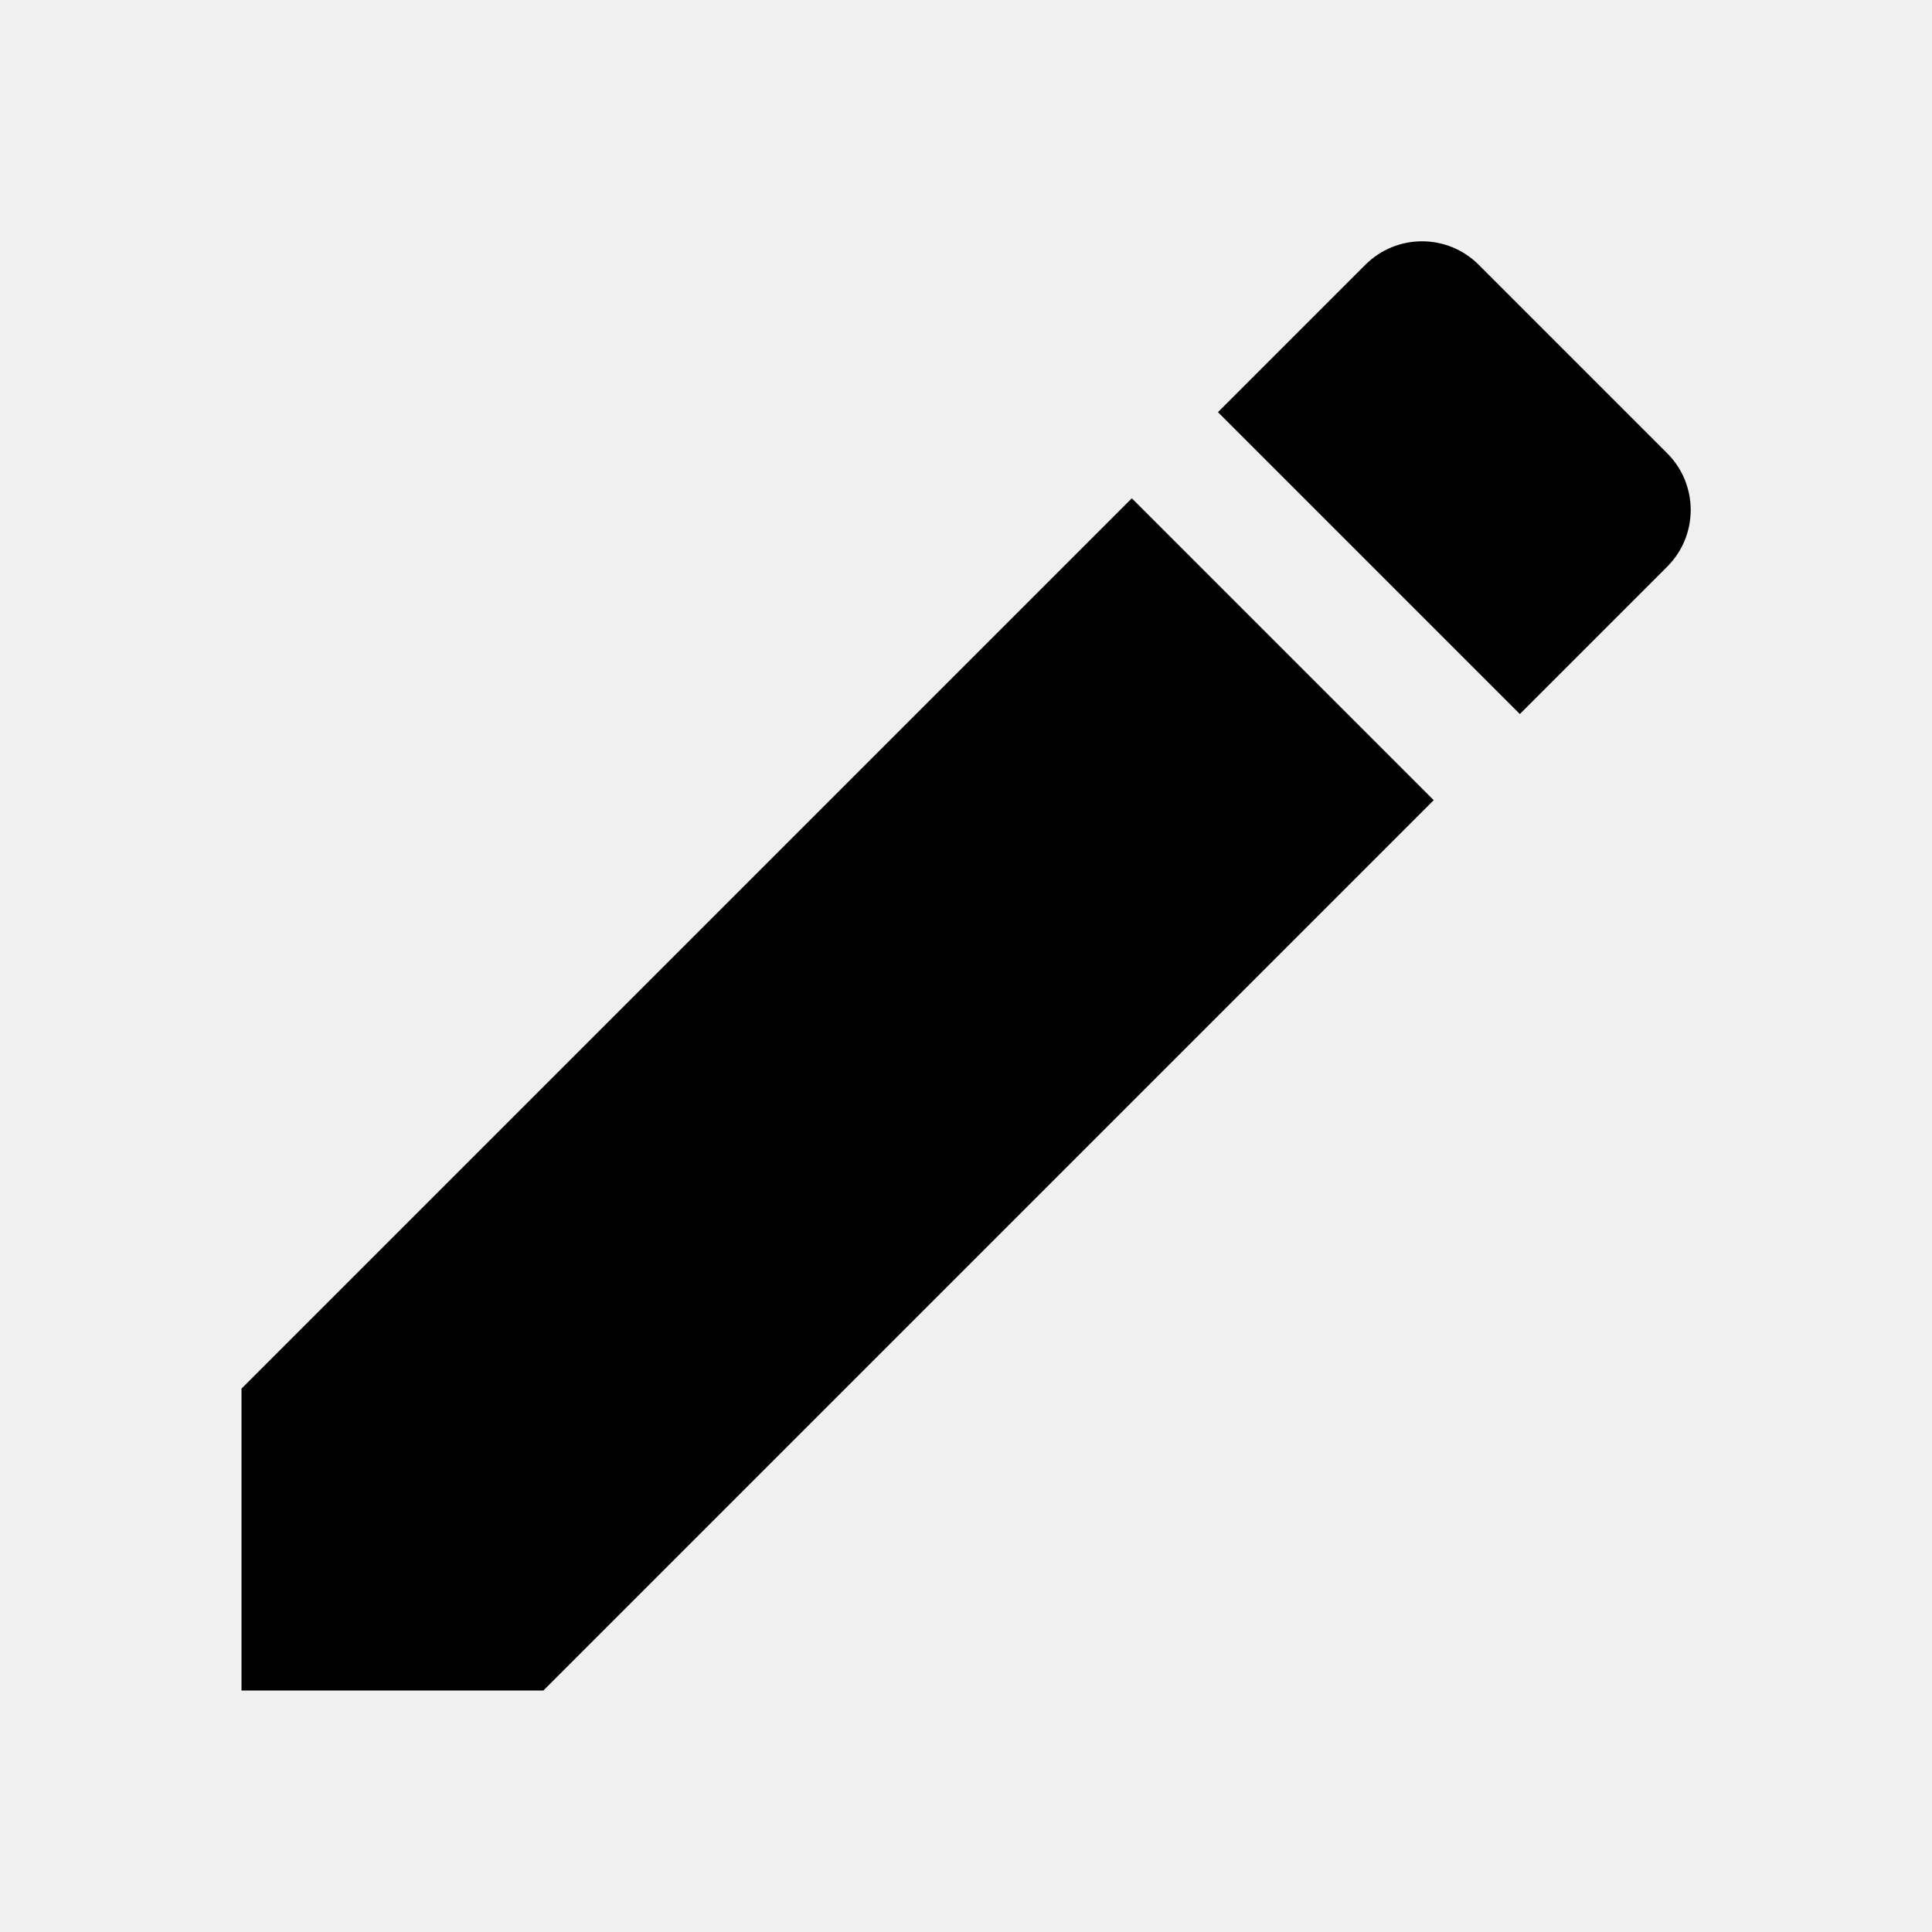
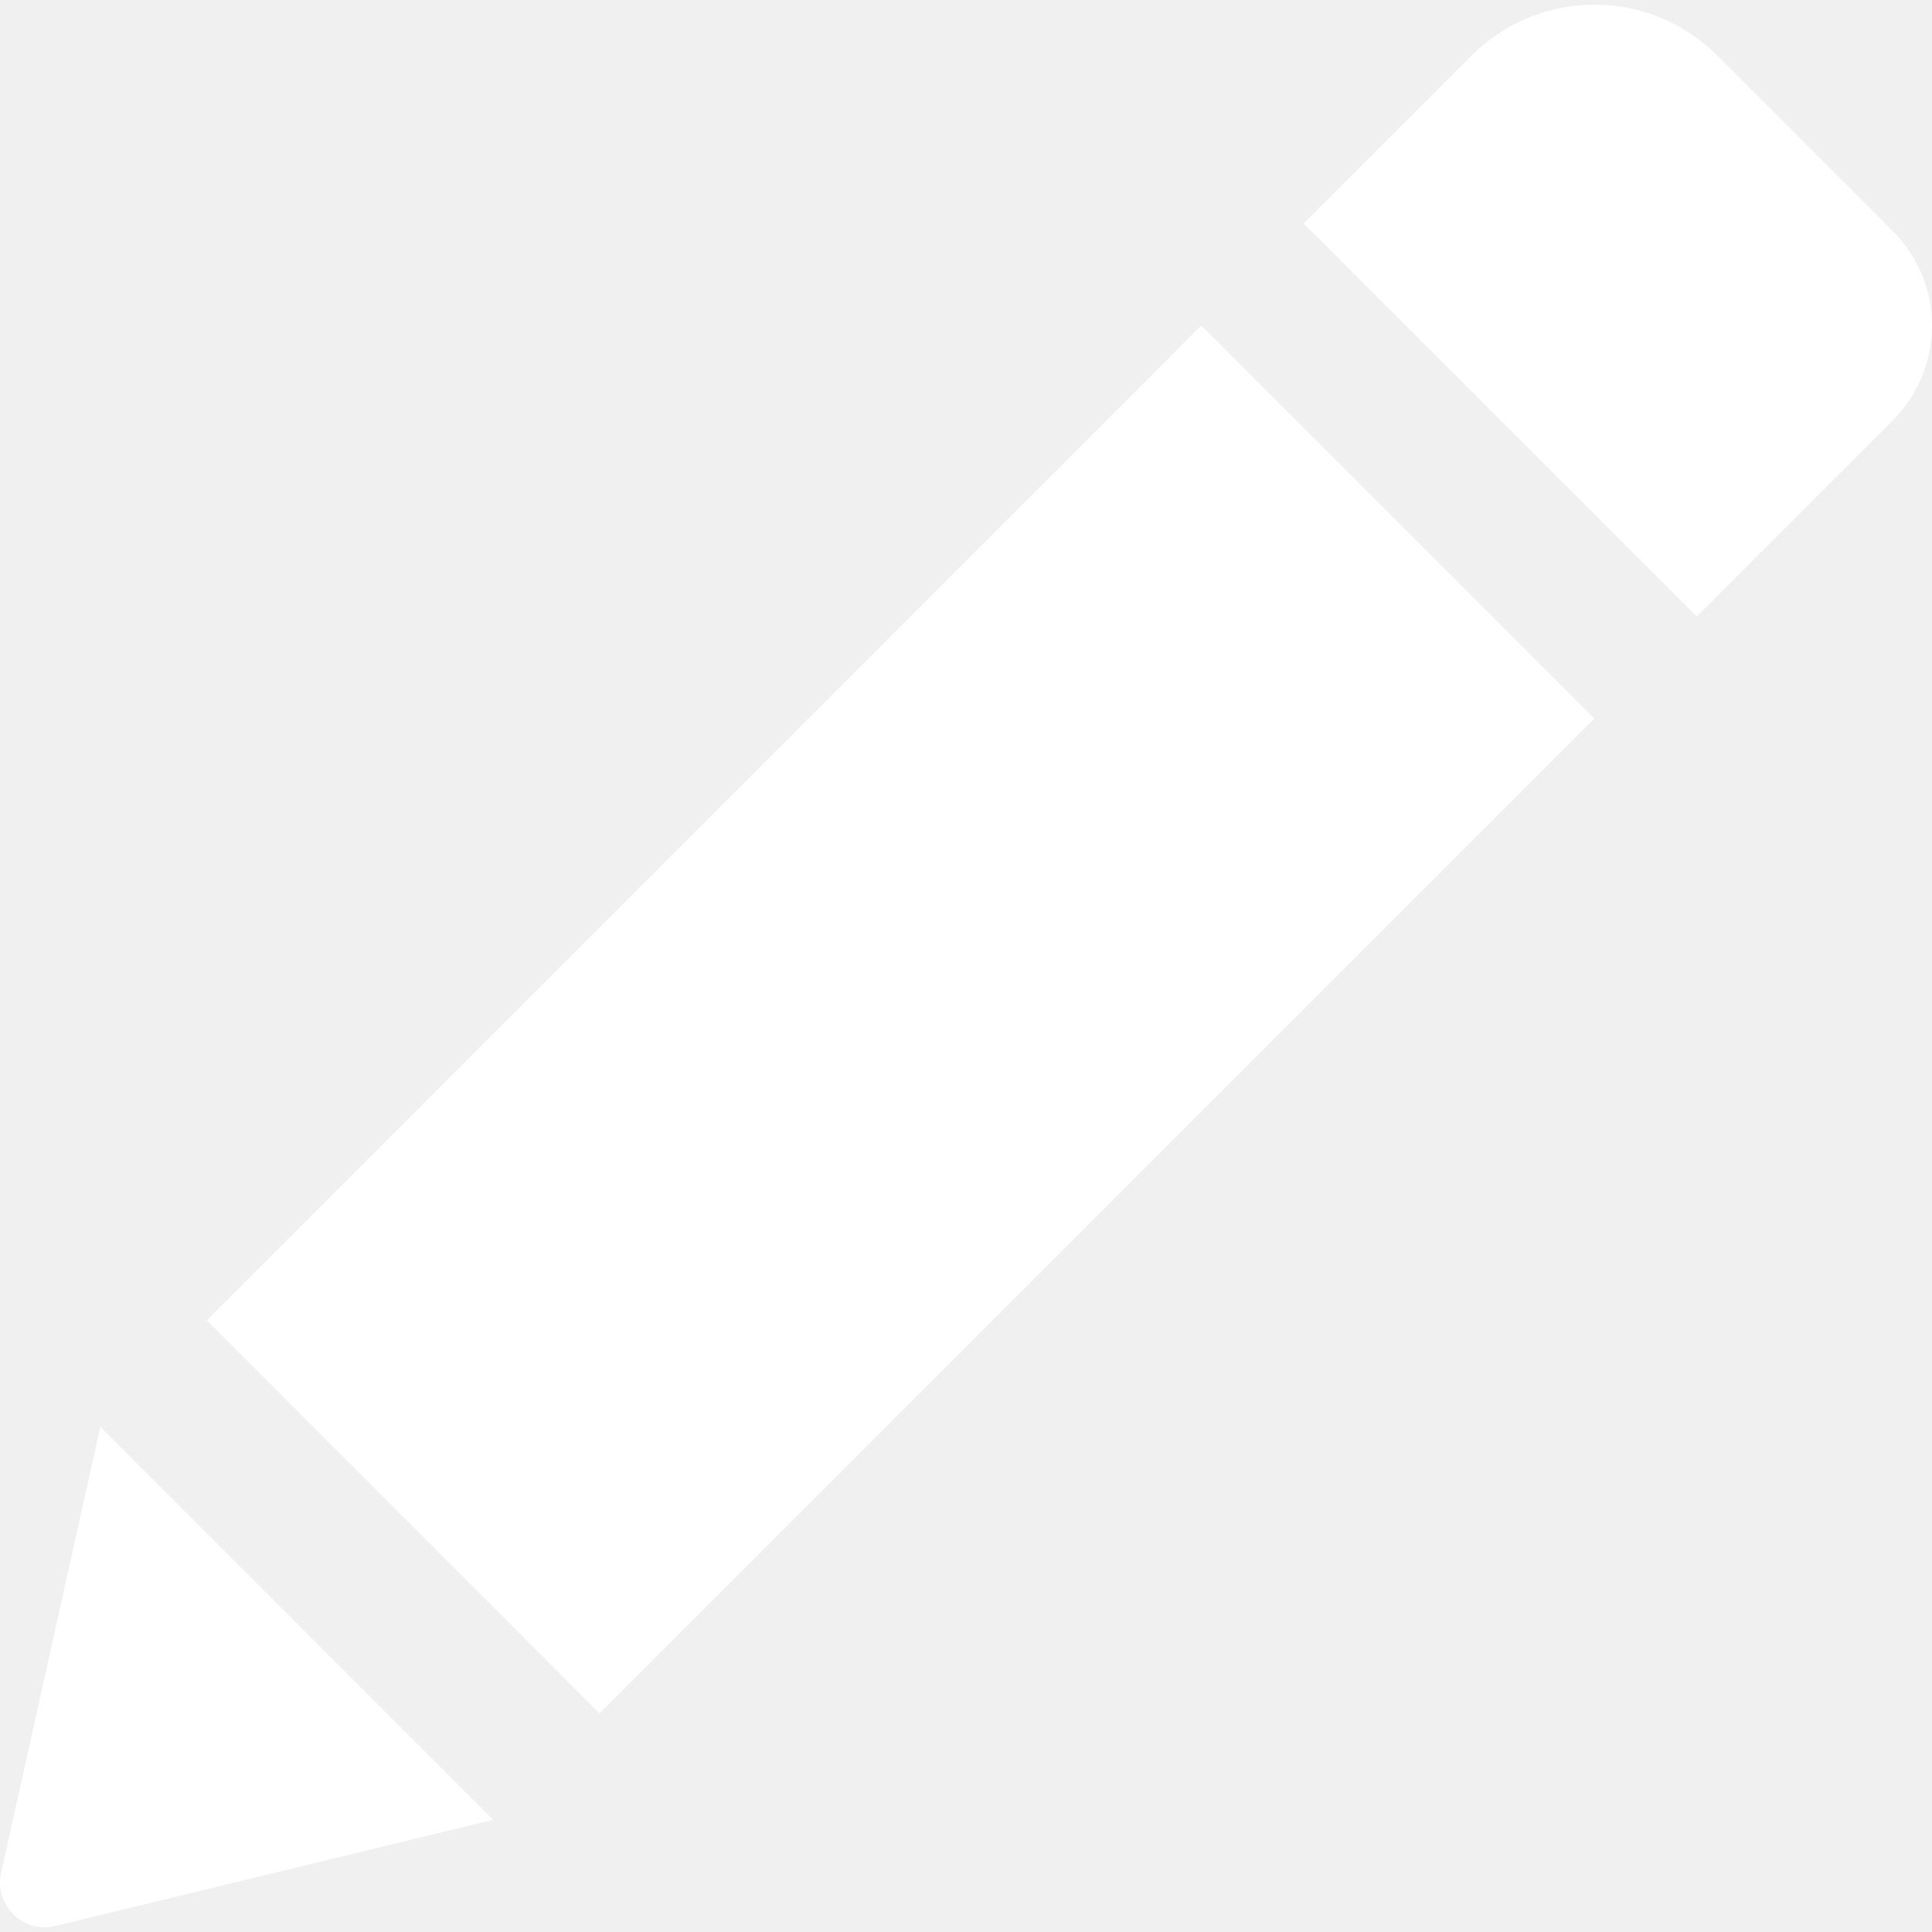
- <svg xmlns="http://www.w3.org/2000/svg" width="24" height="24" viewBox="0 0 24 24">
-   <path d="M3 17.25V21h3.75L17.81 9.94l-3.75-3.75L3 17.25zM20.71 7.04c.39-.39.39-1.02 0-1.41l-2.34-2.34c-.39-.39-1.02-.39-1.41 0l-1.83 1.83 3.75 3.75 1.83-1.83z" />
-   <path d="M0 0h24v24H0z" fill="none" />
+ <svg xmlns="http://www.w3.org/2000/svg" version="1.1" id="Capa_1" x="0px" y="0px" width="512px" height="512px" viewBox="0 0 528.899 528.899" style="enable-background:new 0 0 528.899 528.899;" xml:space="preserve">
+   <g>
+     <g>
+       <path d="M328.883,89.125l107.59,107.589l-272.34,272.34L56.604,361.465L328.883,89.125z M518.113,63.177l-47.981-47.981   c-18.543-18.543-48.653-18.543-67.259,0l-45.961,45.961l107.59,107.59l53.611-53.611   C532.495,100.753,532.495,77.559,518.113,63.177z M0.3,512.69c-1.958,8.812,5.998,16.708,14.811,14.565l119.891-29.069   L27.473,390.597L0.3,512.69z" data-original="#000000" class="active-path" data-old_color="#000000" fill="#FFFFFF" />
+     </g>
+   </g>
</svg>
